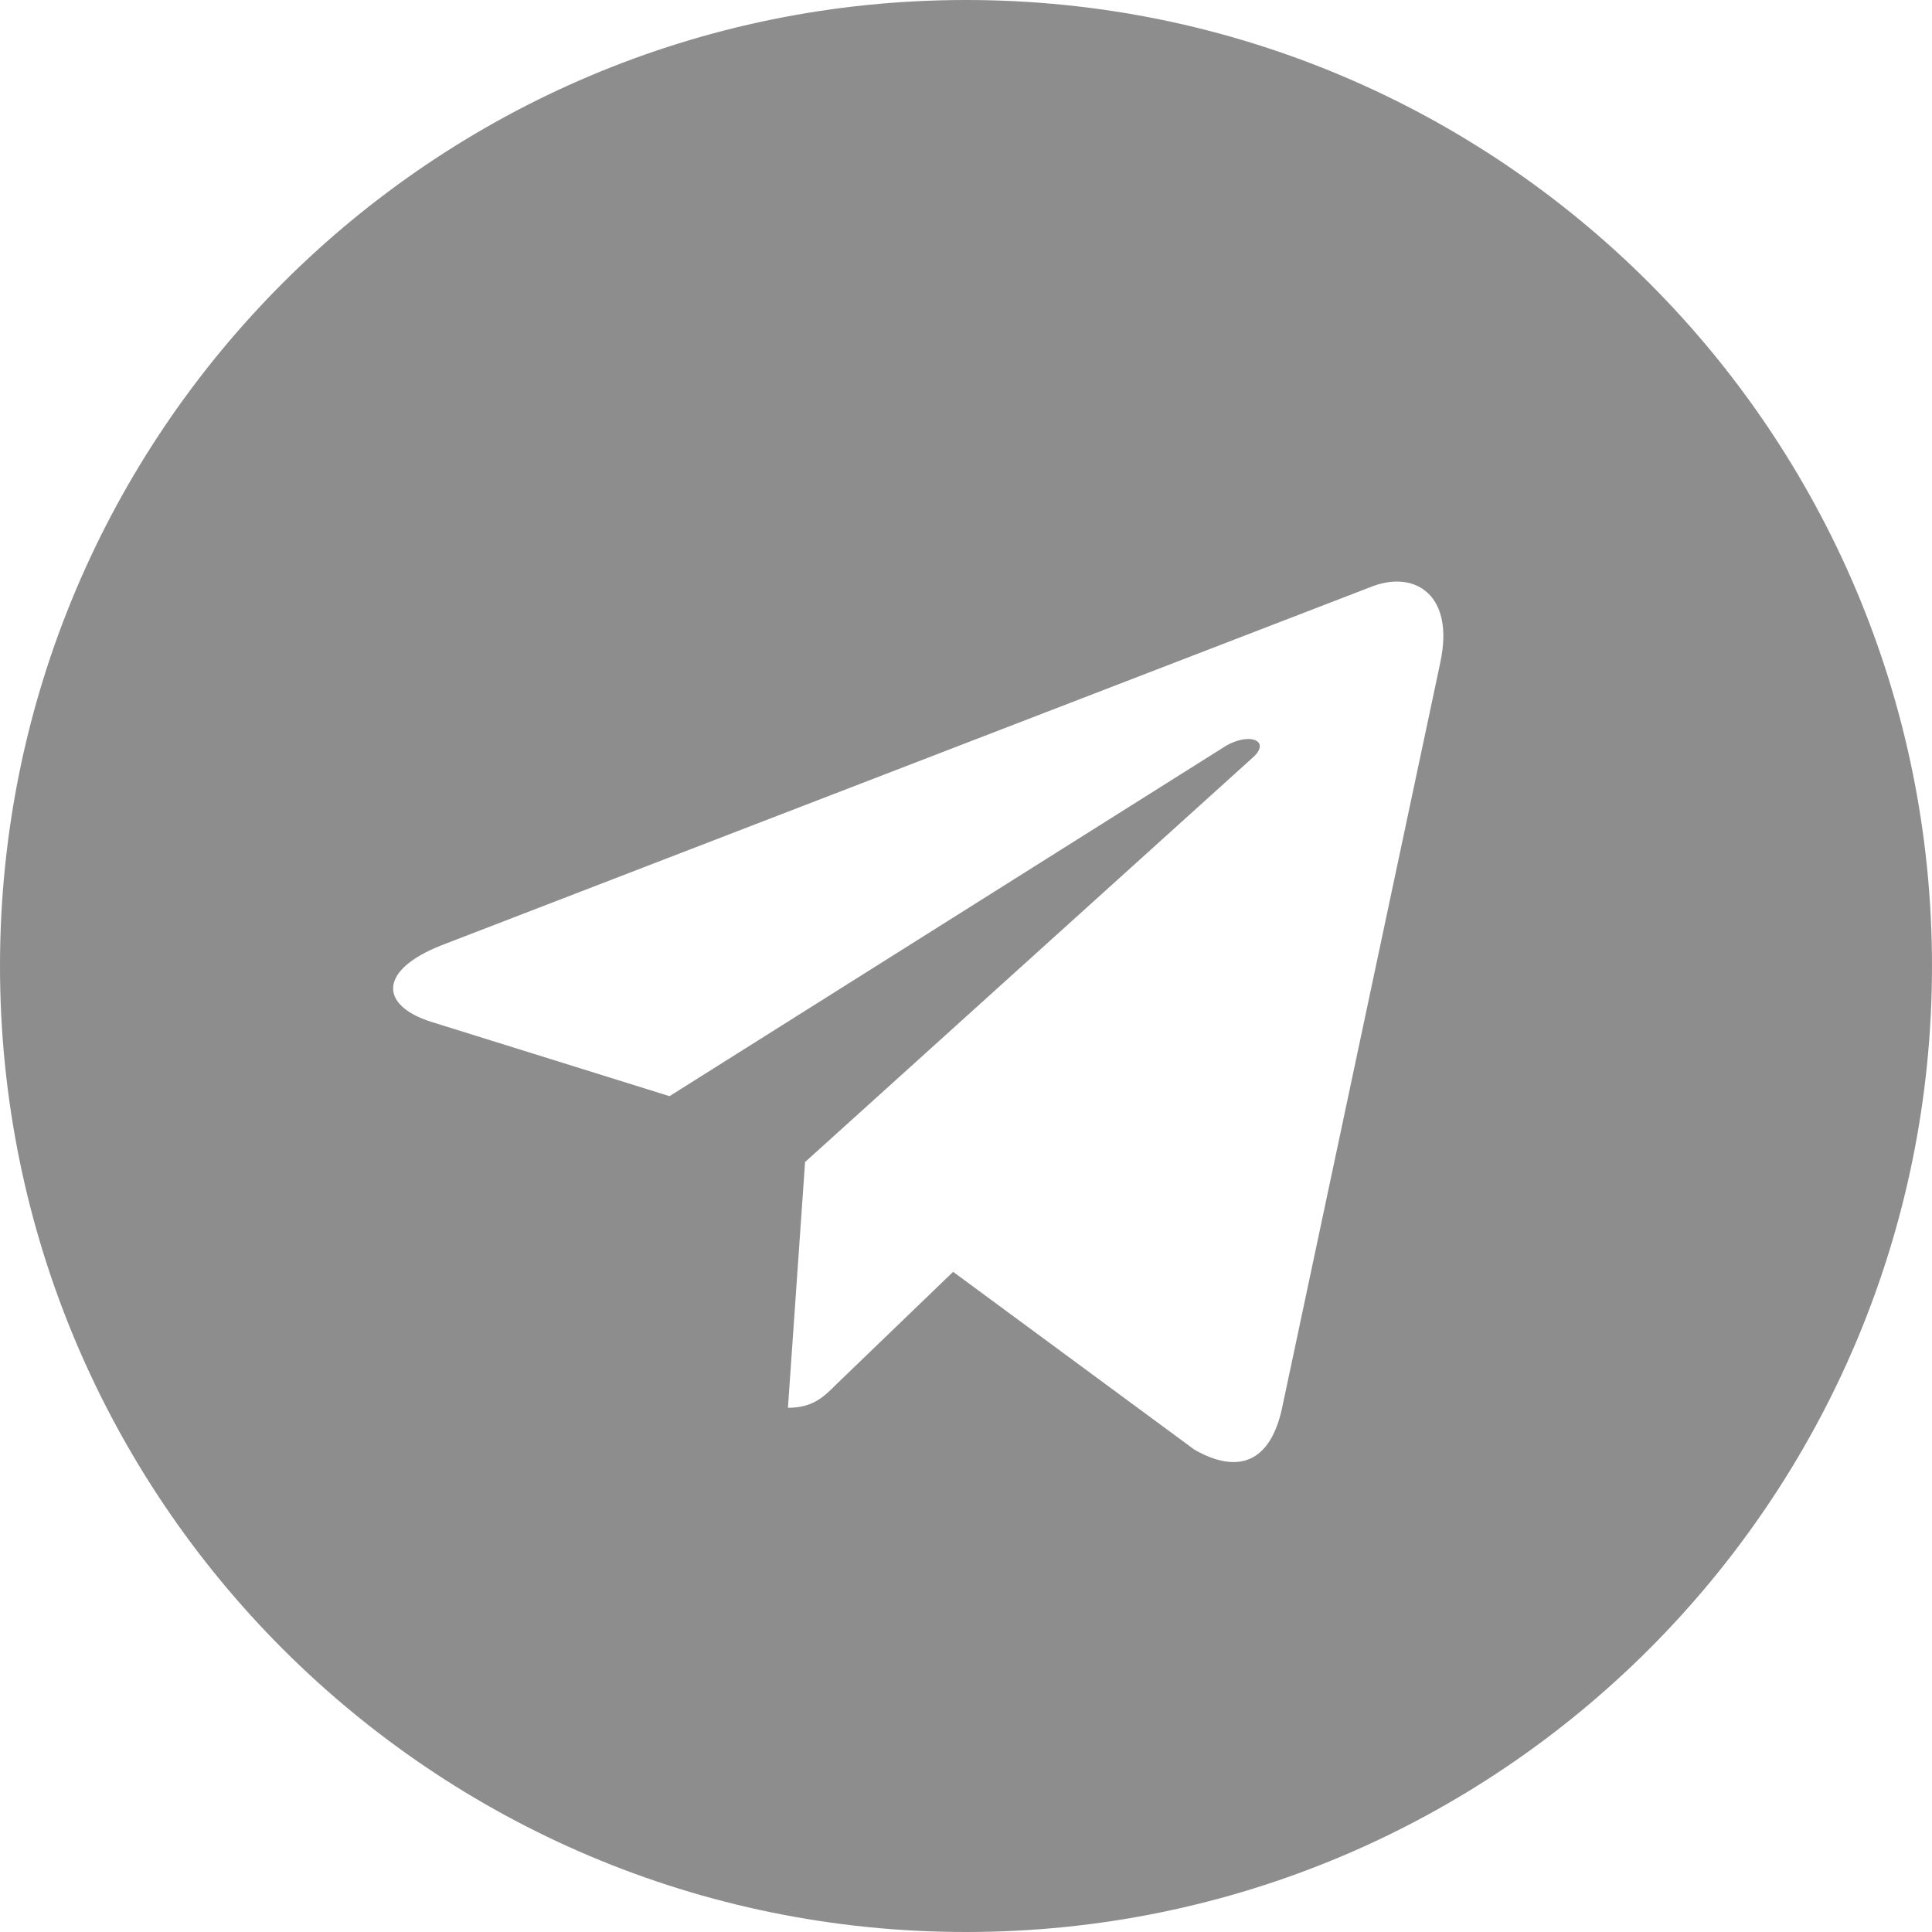
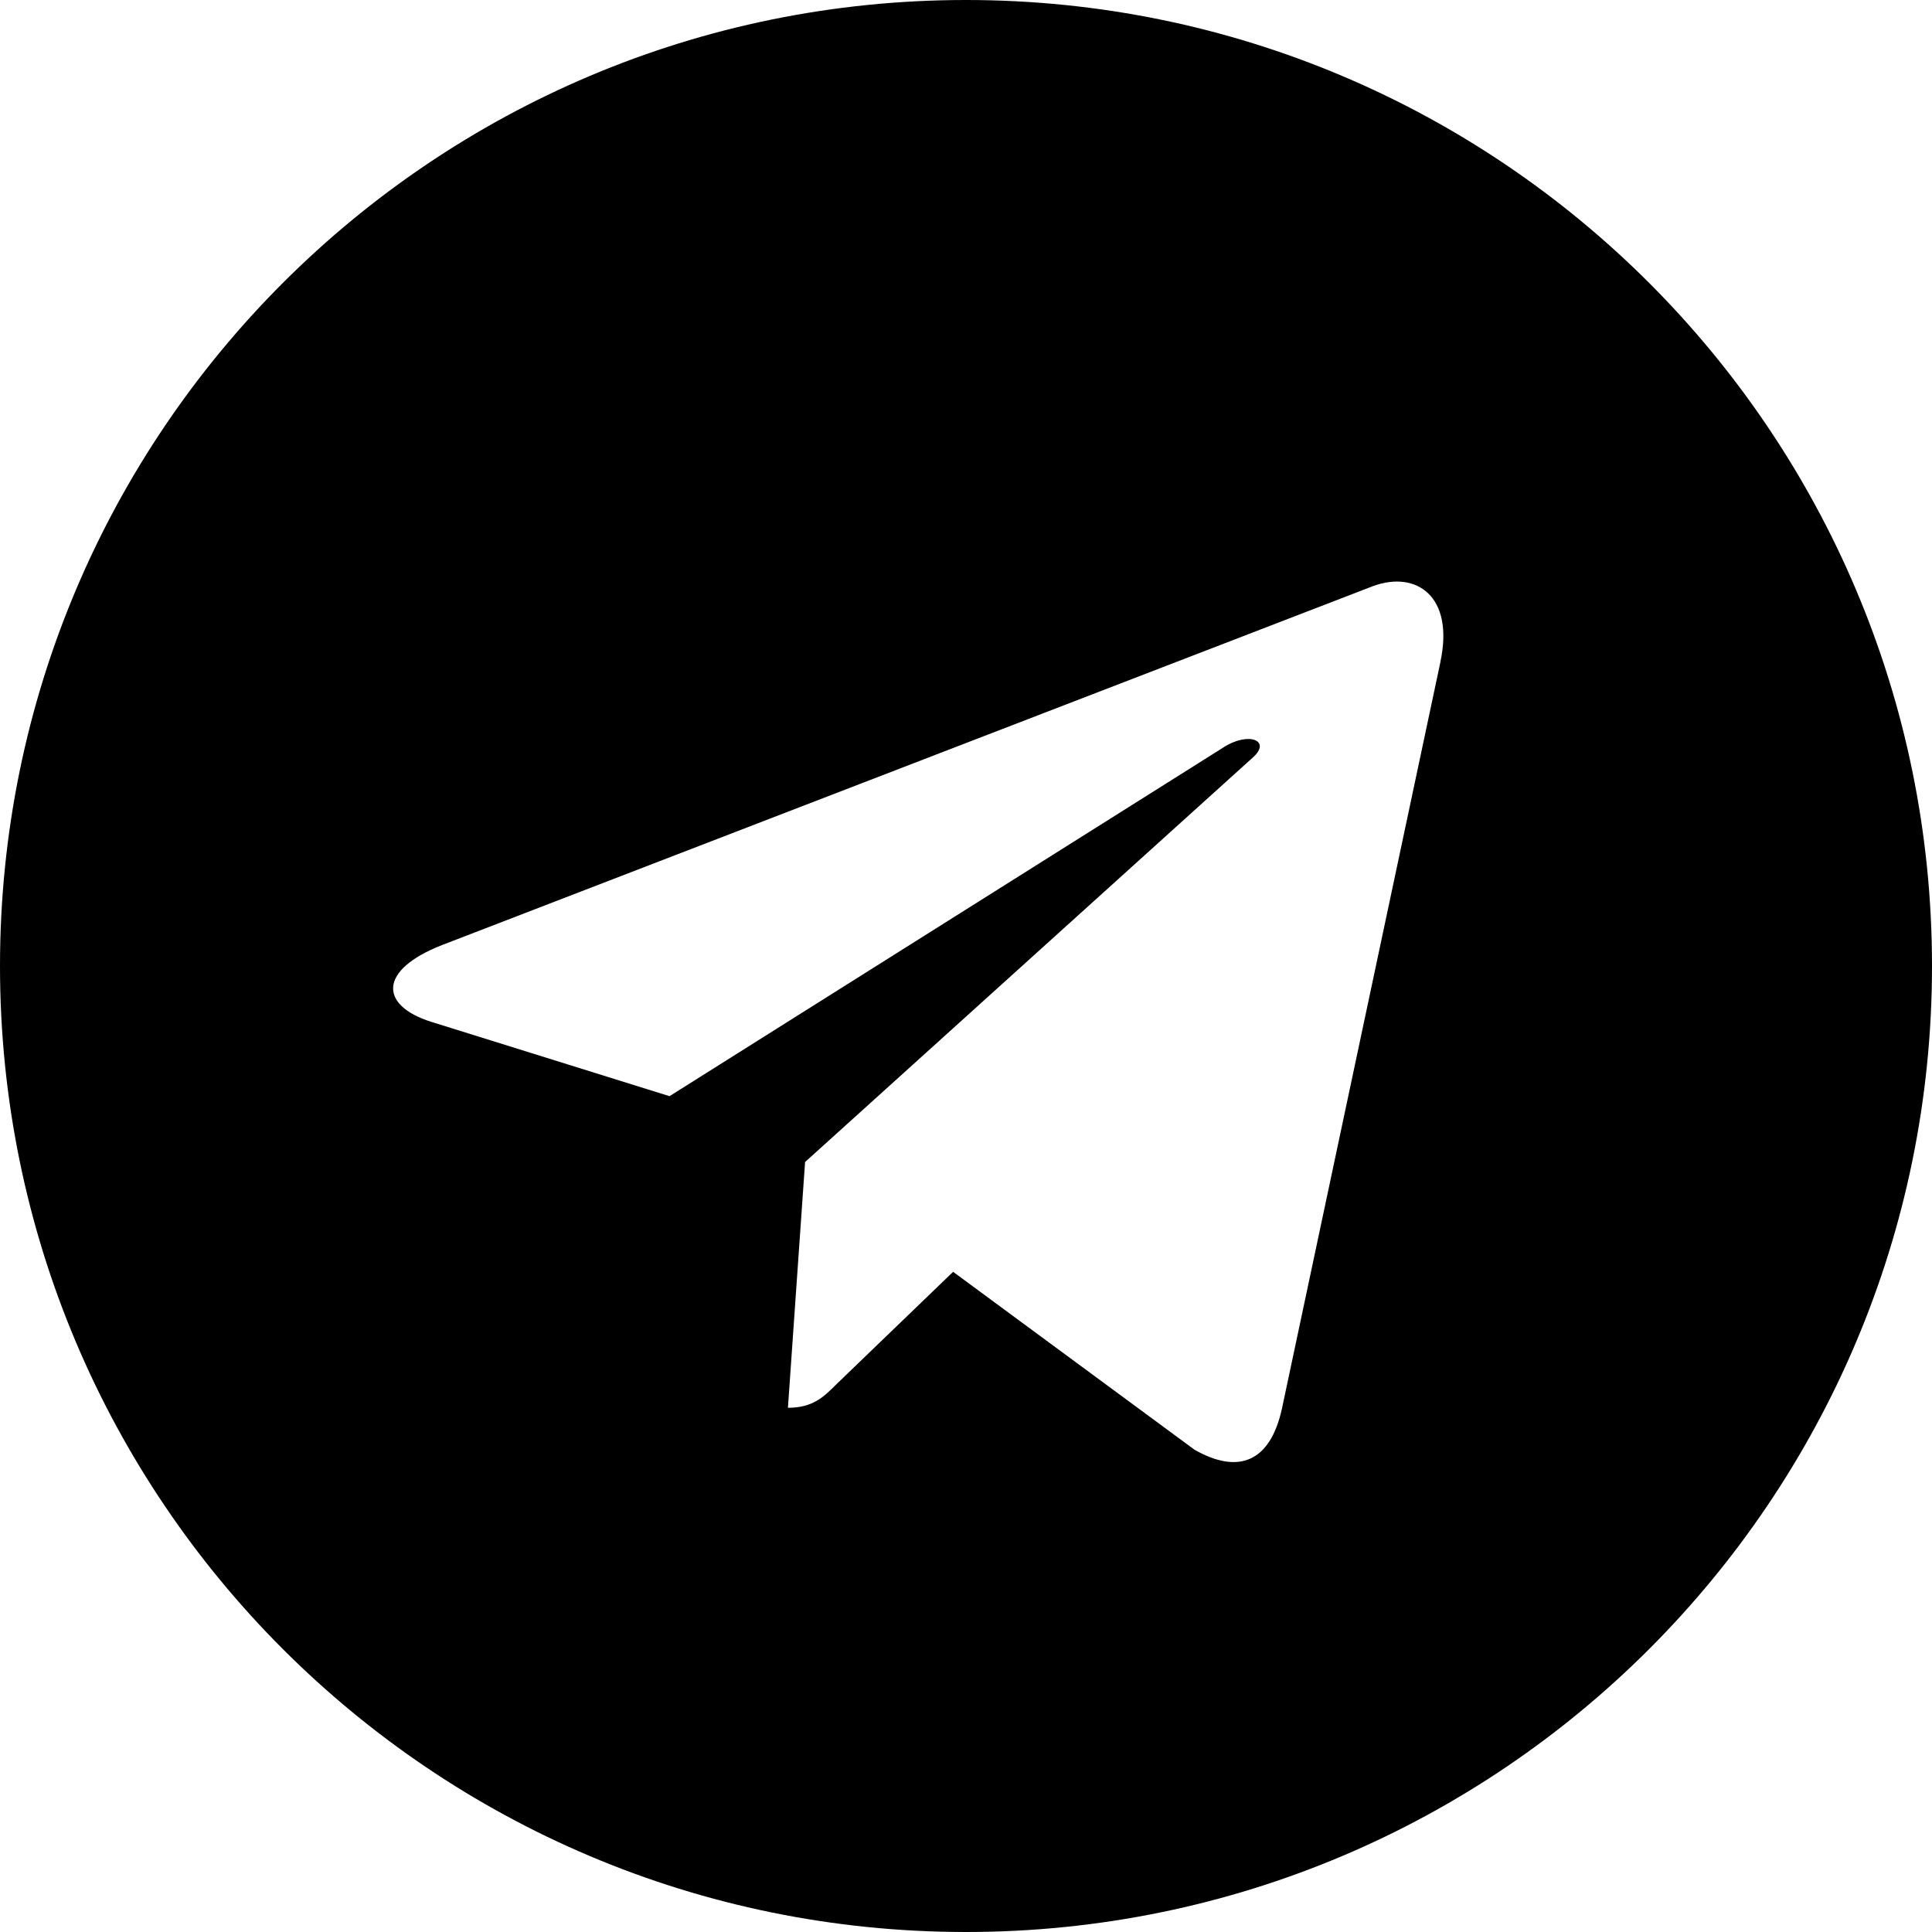
- <svg xmlns="http://www.w3.org/2000/svg" width="24" height="24" viewBox="0 0 24 24" fill="none">
-   <path d="M12 24C18.629 24 24 18.629 24 12C24 5.371 18.629 0 12 0C5.371 0 0 5.371 0 12C0 18.629 5.371 24 12 24ZM5.491 11.74L17.061 7.279C17.598 7.085 18.067 7.41 17.893 8.222L17.894 8.221L15.924 17.502C15.778 18.16 15.387 18.32 14.84 18.01L11.84 15.799L10.393 17.193C10.233 17.353 10.098 17.488 9.788 17.488L10.001 14.435L15.561 9.412C15.803 9.199 15.507 9.079 15.188 9.291L8.317 13.617L5.355 12.693C4.712 12.489 4.698 12.05 5.491 11.74Z" fill="#8D8D8D" />
+ <svg xmlns="http://www.w3.org/2000/svg" width="24" height="24" viewBox="0 0 24 24">
+   <path d="M12 24C18.629 24 24 18.629 24 12C24 5.371 18.629 0 12 0C5.371 0 0 5.371 0 12C0 18.629 5.371 24 12 24ZM5.491 11.74L17.061 7.279C17.598 7.085 18.067 7.41 17.893 8.222L17.894 8.221L15.924 17.502C15.778 18.16 15.387 18.32 14.84 18.01L11.84 15.799L10.393 17.193C10.233 17.353 10.098 17.488 9.788 17.488L10.001 14.435L15.561 9.412C15.803 9.199 15.507 9.079 15.188 9.291L8.317 13.617L5.355 12.693C4.712 12.489 4.698 12.05 5.491 11.74Z" />
</svg>
